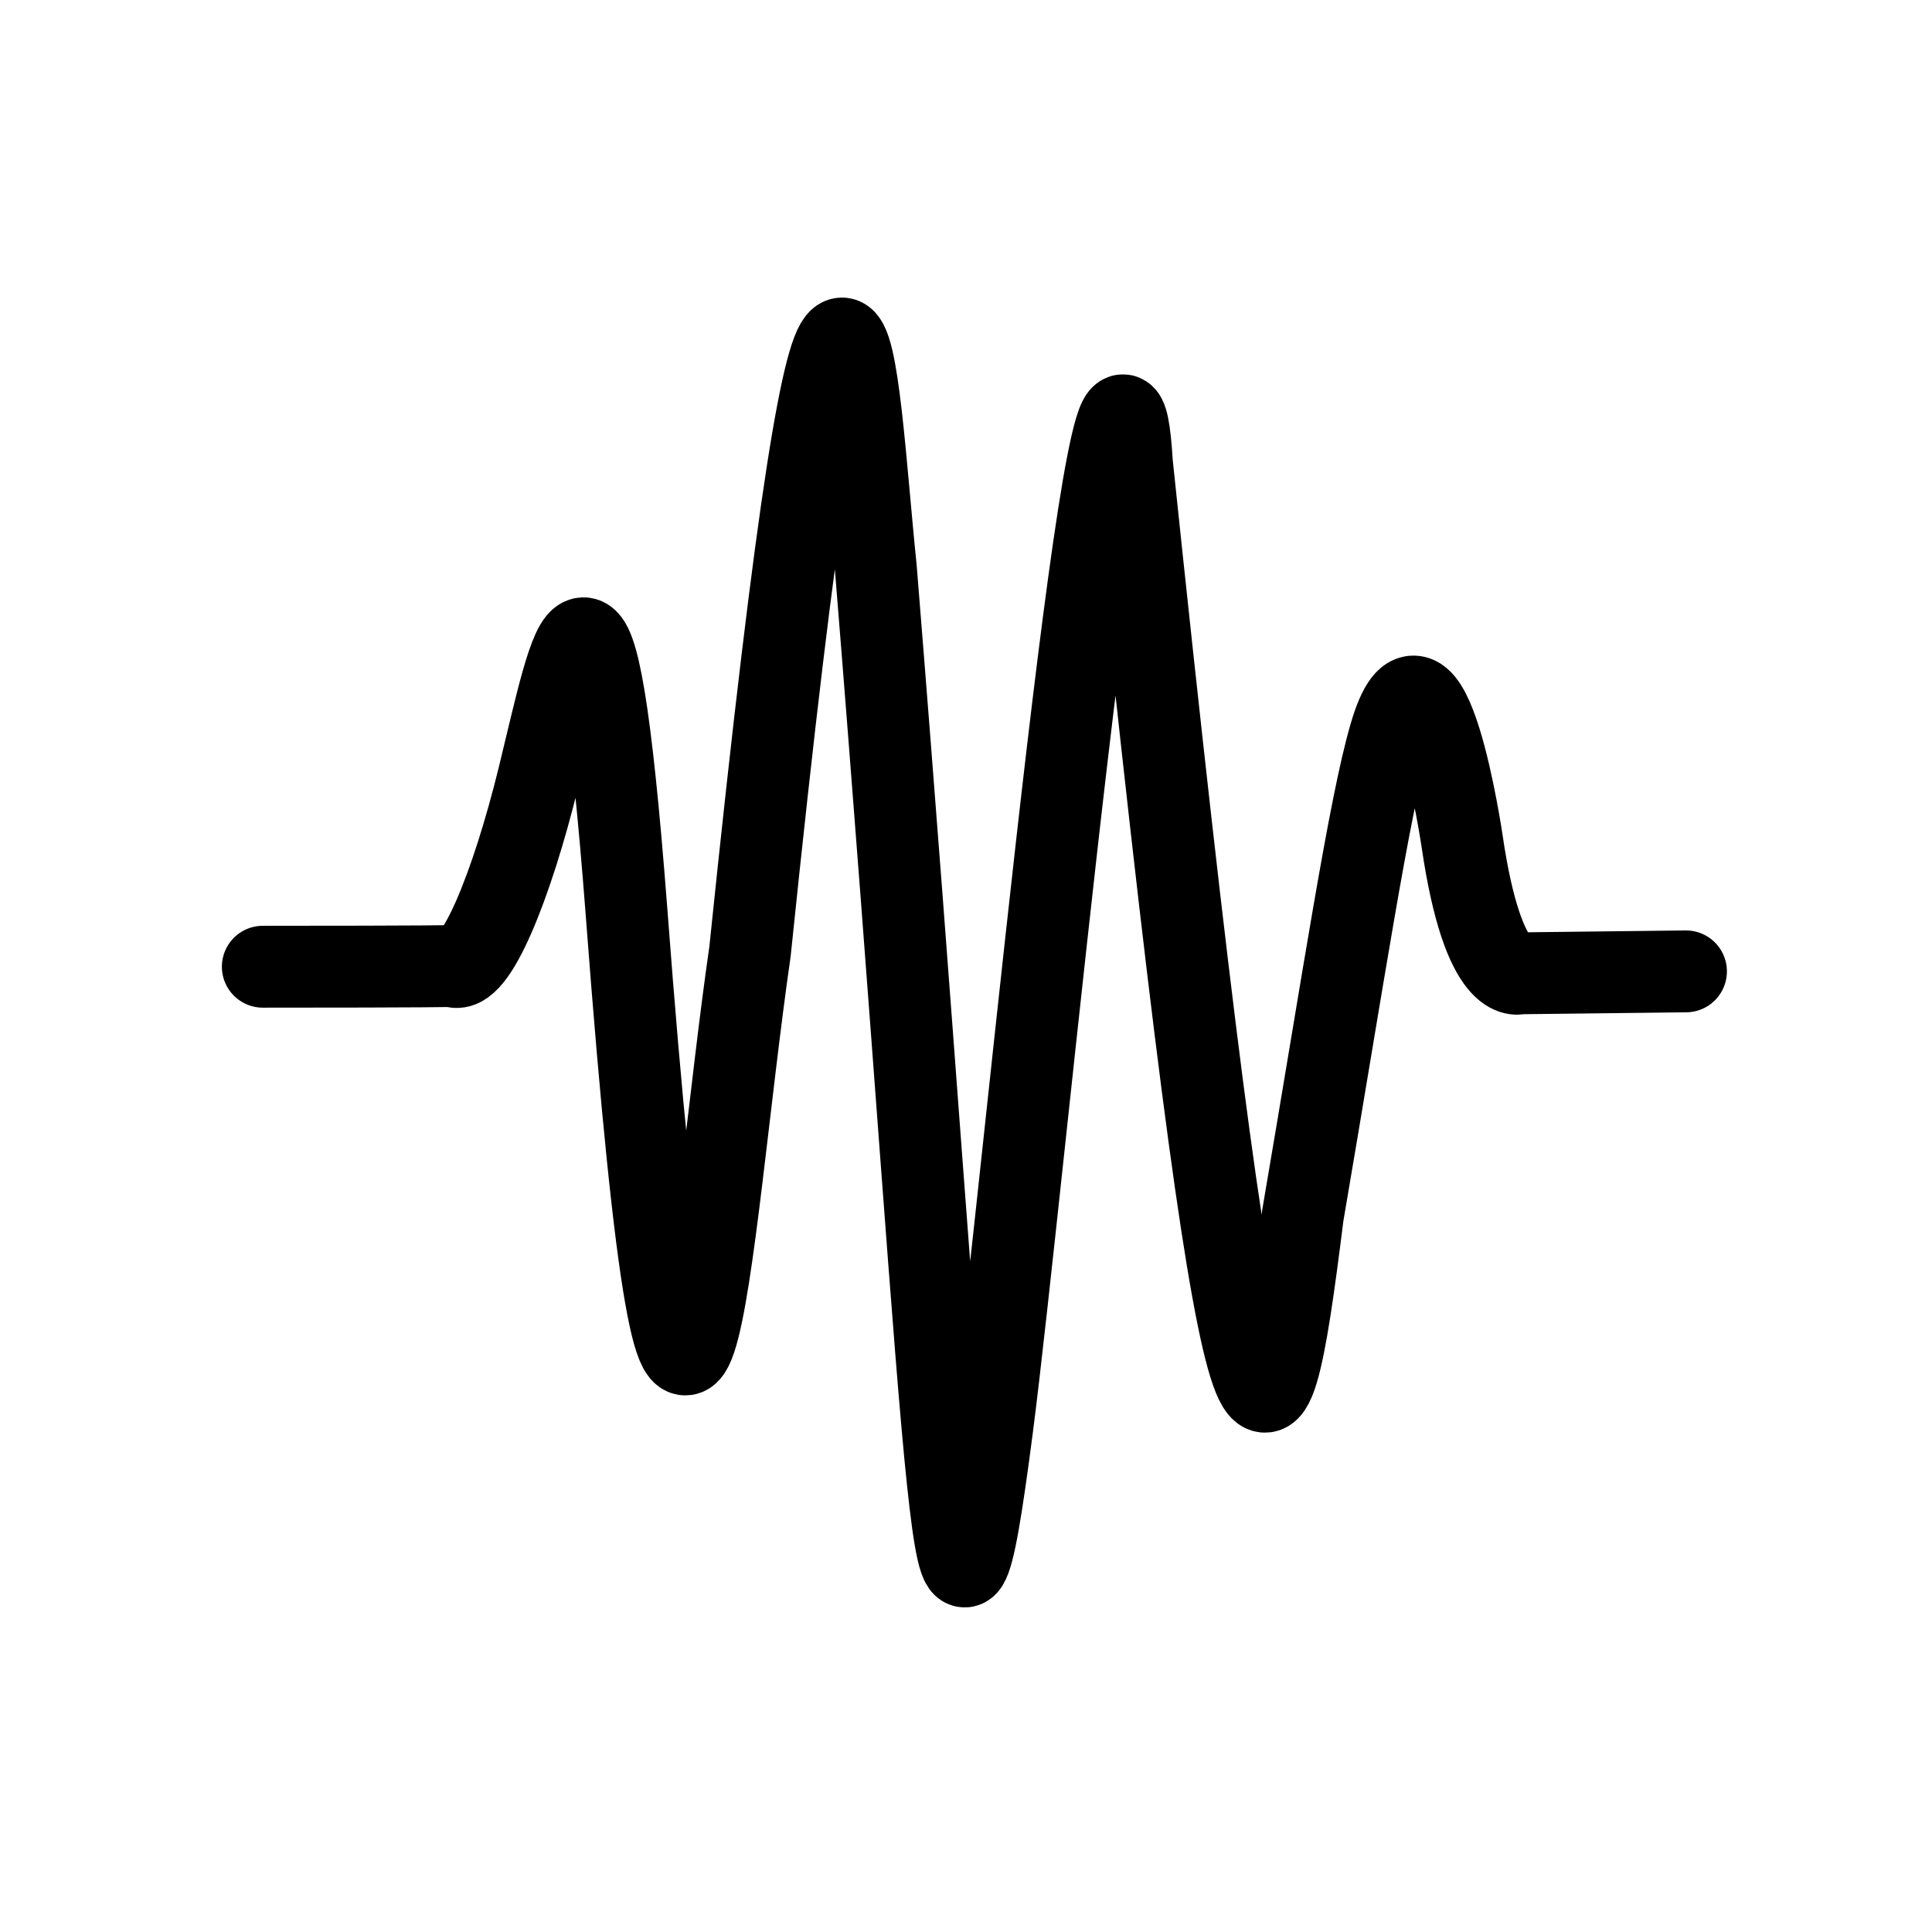
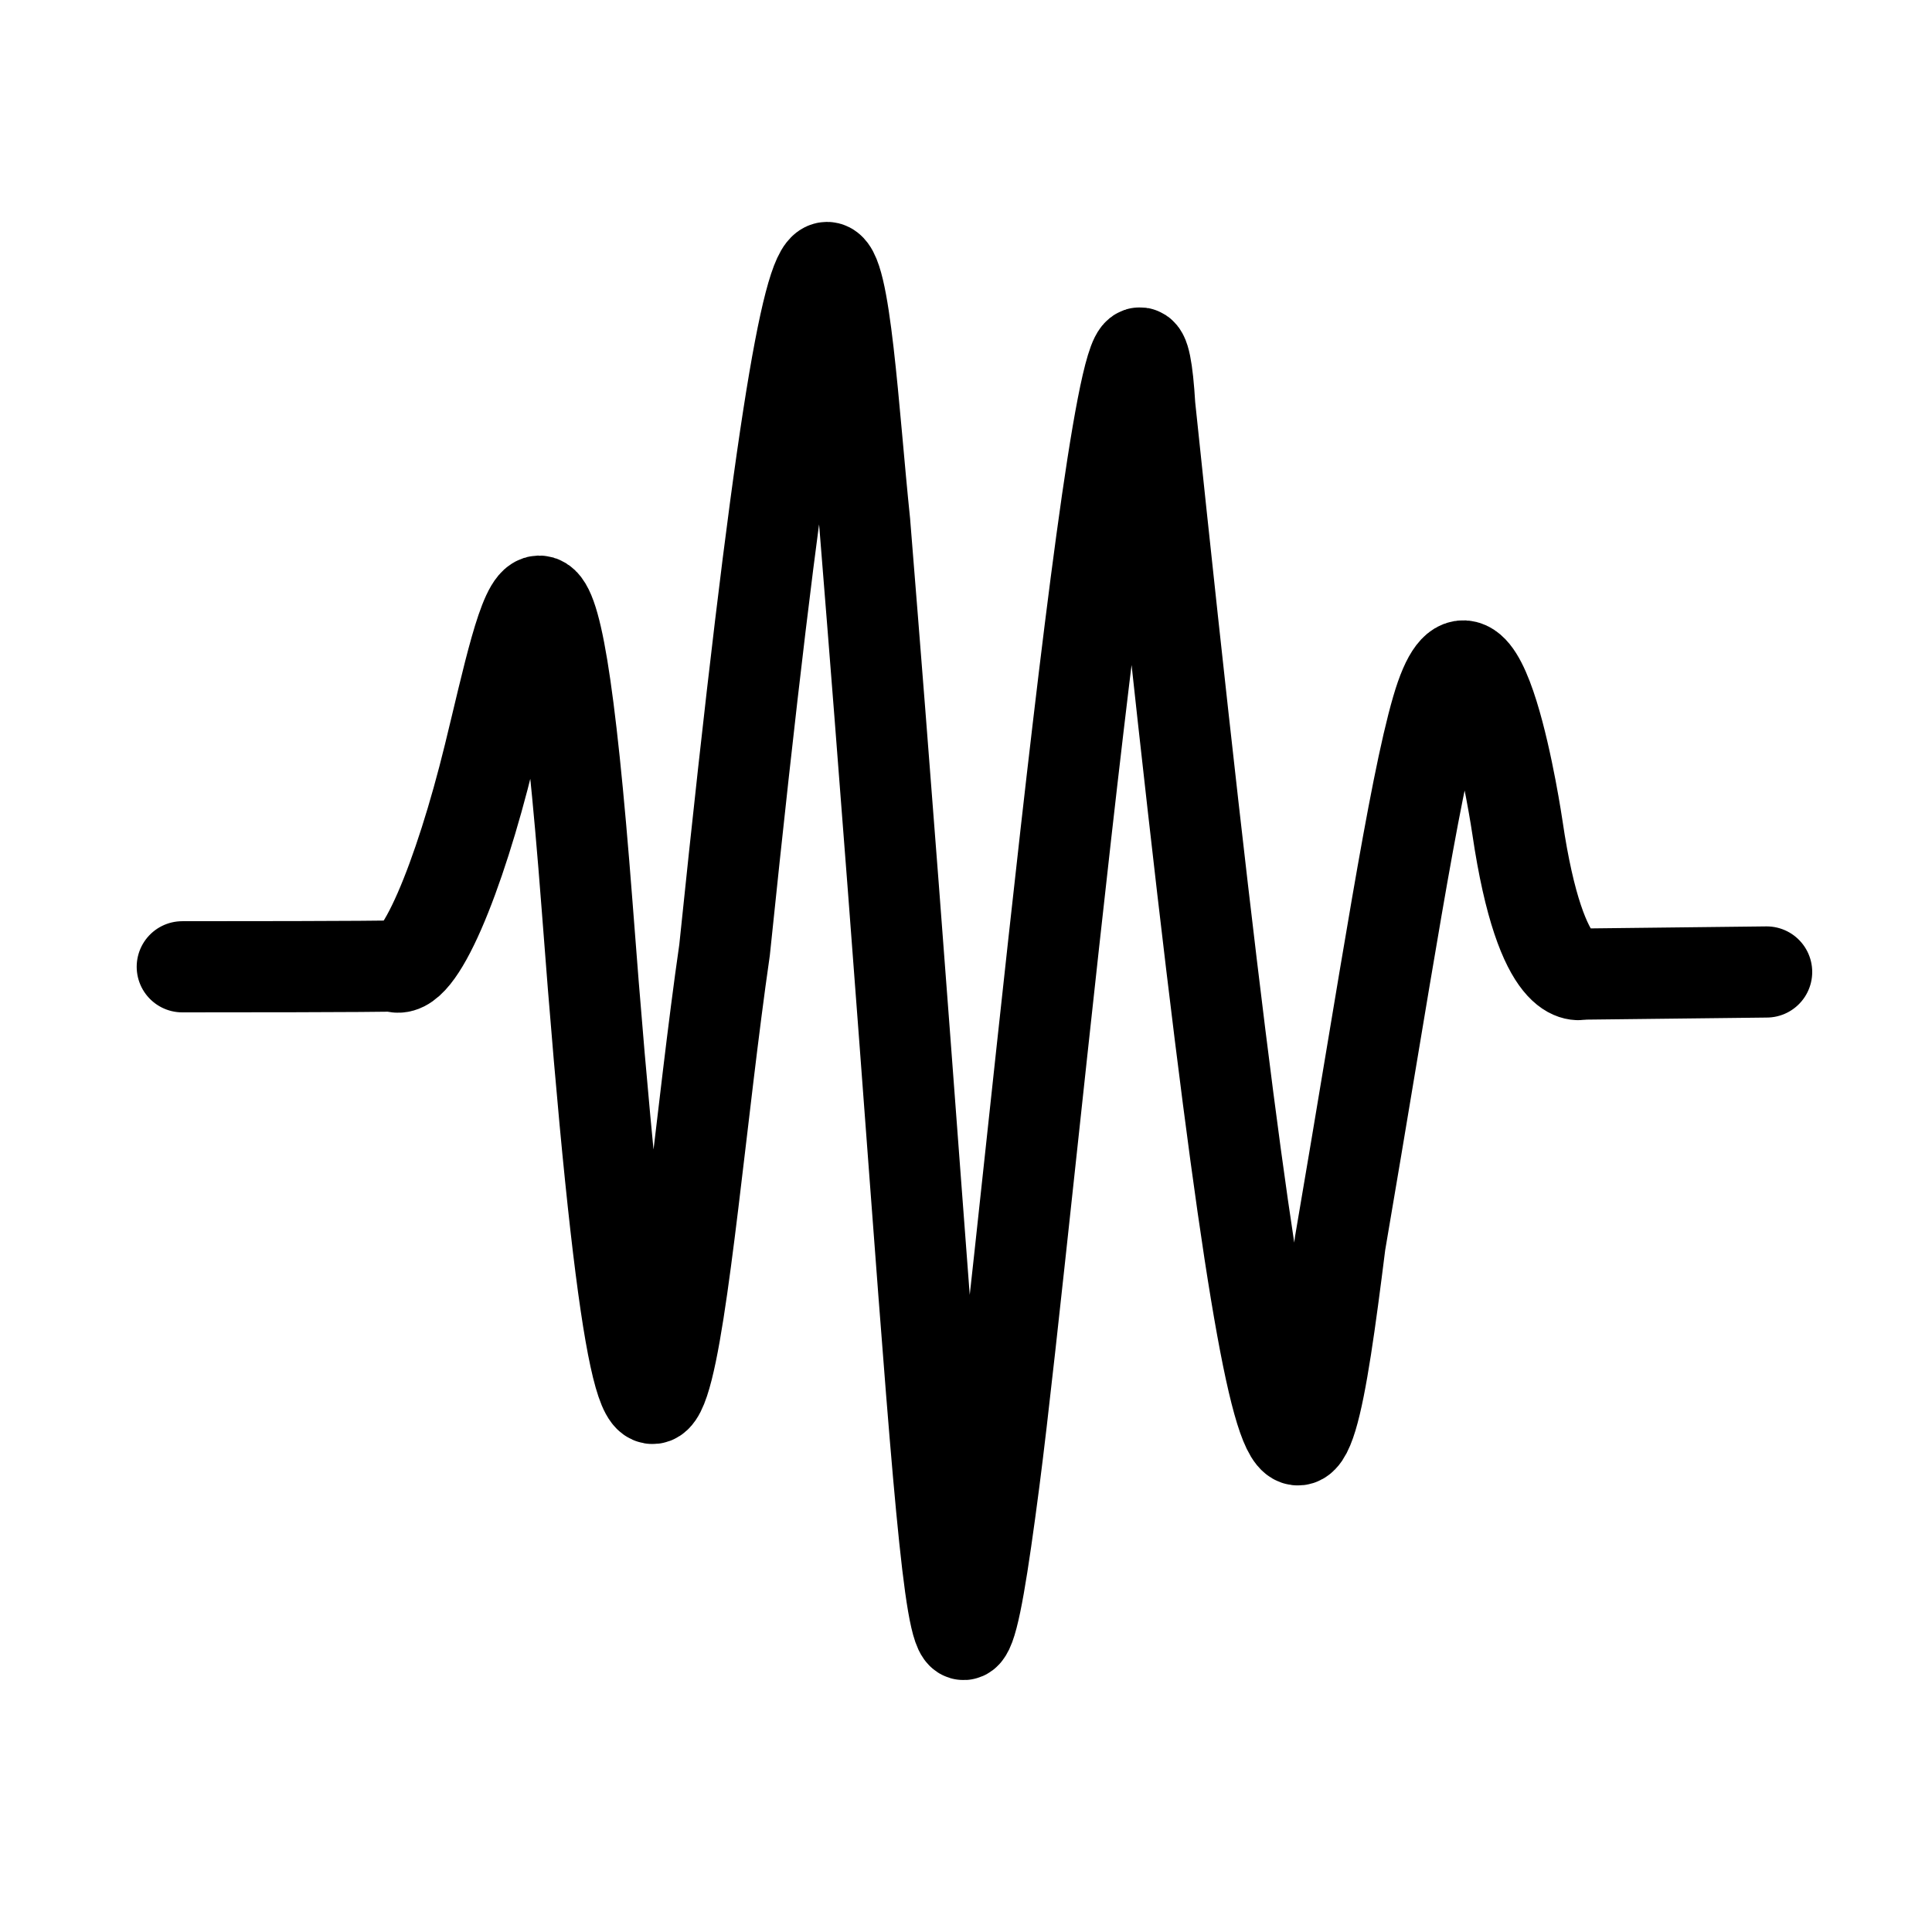
<svg xmlns="http://www.w3.org/2000/svg" xmlns:ns1="http://www.openswatchbook.org/uri/2009/osb" width="32" height="32" id="svg3360" version="1.1" viewBox="0 0 32 32">
  <defs id="defs3362">
    <linearGradient id="linearGradient4267" ns1:paint="solid">
      <stop style="stop-color:#000000;stop-opacity:1;" offset="0" id="stop4269" />
    </linearGradient>
  </defs>
  <g id="layer1">
-     <path style="fill:none;fill-rule:evenodd;stroke:#000000;stroke-width:1.356;stroke-linecap:round;stroke-linejoin:miter;stroke-miterlimit:1.4;stroke-dasharray:none;stroke-dashoffset:0;stroke-opacity:1;marker-start:none;marker-mid:none;marker-end:none" d="M 4.353,16.012 C 7.188,16.012 7.5,16 7.5,16 c 0.361,0.196 0.978,-1.327 1.42,-3.131 0.564,-2.301 0.935,-4.569 1.457,2.232 1.001,13.256 1.357,5.417 2.045,0.661 1.587,-15.366 1.748,-9.59 2.084,-6.359 1.292,15.978 1.237,19.559 1.927,14.252 0.513,-3.944 2.041,-20.567 2.315,-15.984 1.905,18.213 2.246,17.139 2.831,12.458 0.671,-3.923 1.094,-6.755 1.443,-7.952 0.624,-2.138 1.196,1.761 1.196,1.761 0.357,2.435 0.957,2.183 0.957,2.183 l 2.75,-0.032" id="path3783" />
+     <path style="fill:none;fill-rule:evenodd;stroke:#000000;stroke-width:1.51;stroke-linecap:round;stroke-linejoin:miter;stroke-miterlimit:1.4;stroke-dasharray:none;stroke-dashoffset:0;stroke-opacity:1;marker-start:none;marker-mid:none;marker-end:none" d="M 3.019,16.013 C 6.174,16.013 6.522,16 6.522,16 6.924,16.218 7.61,14.523 8.102,12.514 8.73,9.952 9.143,7.428 9.724,14.999 10.839,29.756 11.235,21.03 12.001,15.735 13.768,-1.371 13.948,5.06 14.322,8.656 15.76,26.444 15.698,30.43 16.467,24.522 17.039,20.132 18.739,1.626 19.044,6.728 21.166,27.003 21.545,25.807 22.196,20.596 c 0.747,-4.367 1.217,-7.52 1.606,-8.853 0.694,-2.38 1.331,1.961 1.331,1.961 0.398,2.711 1.066,2.43 1.066,2.43 l 3.062,-0.035" id="path3783" />
  </g>
</svg>
